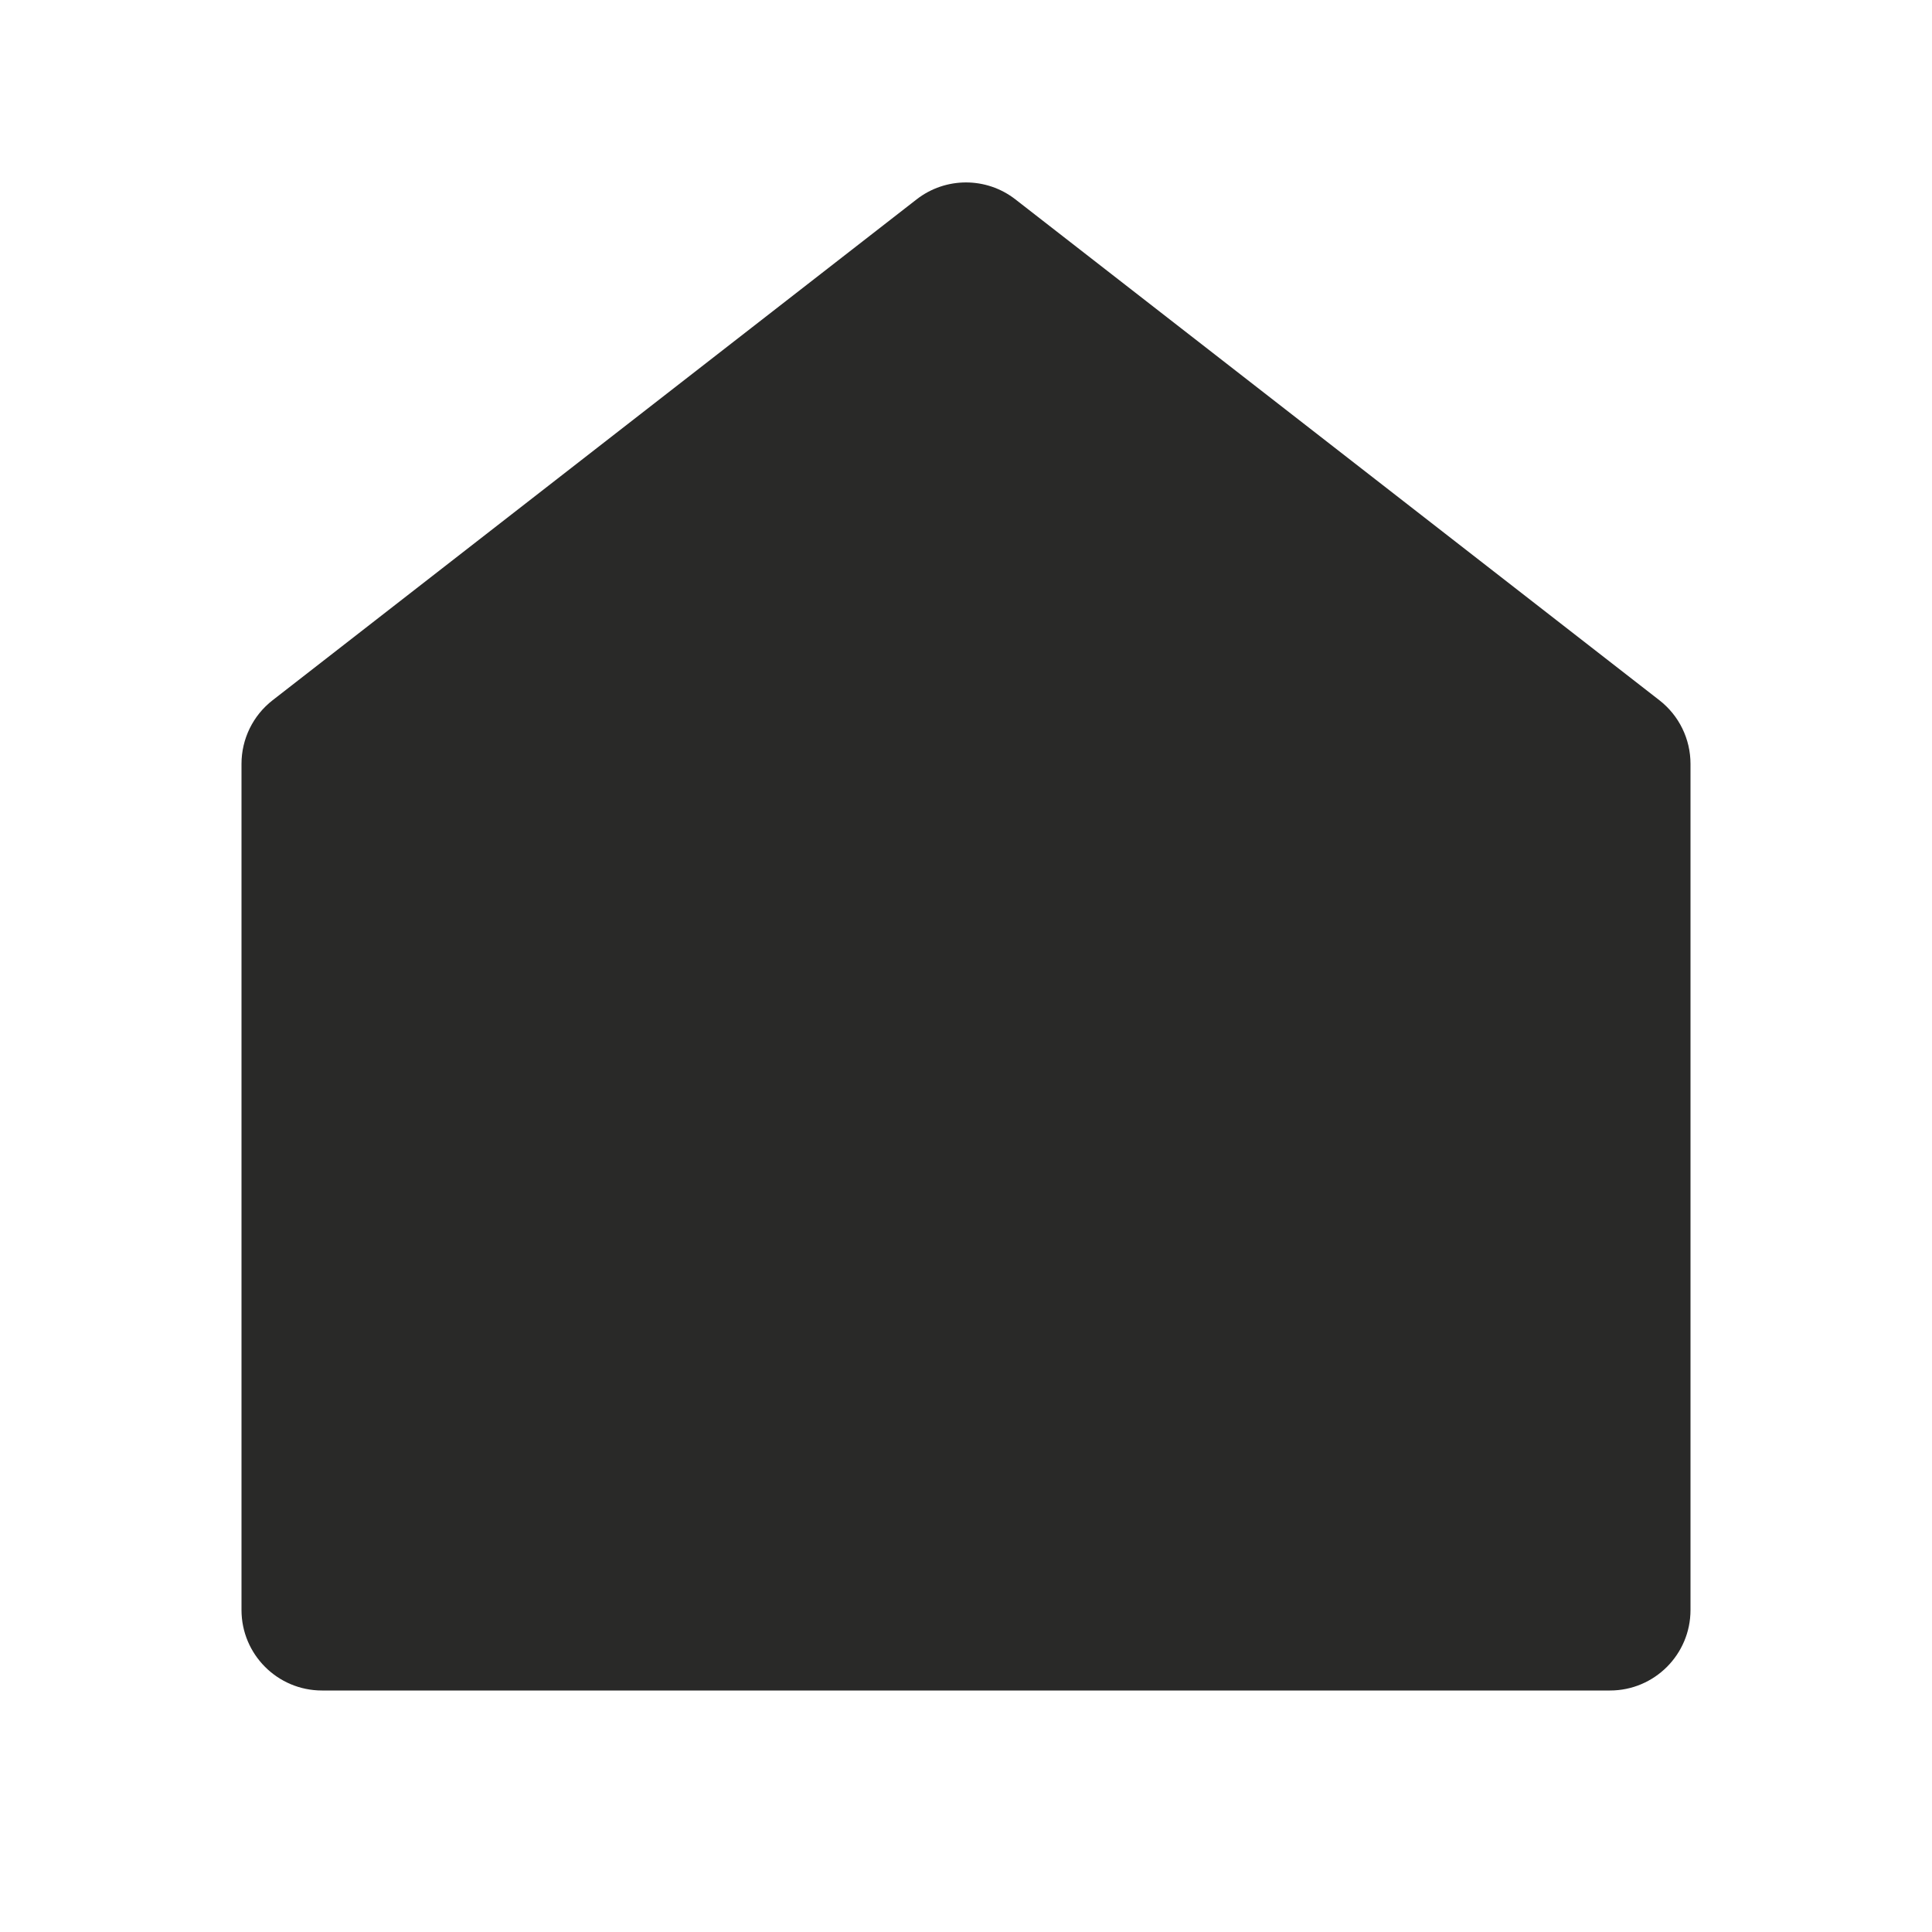
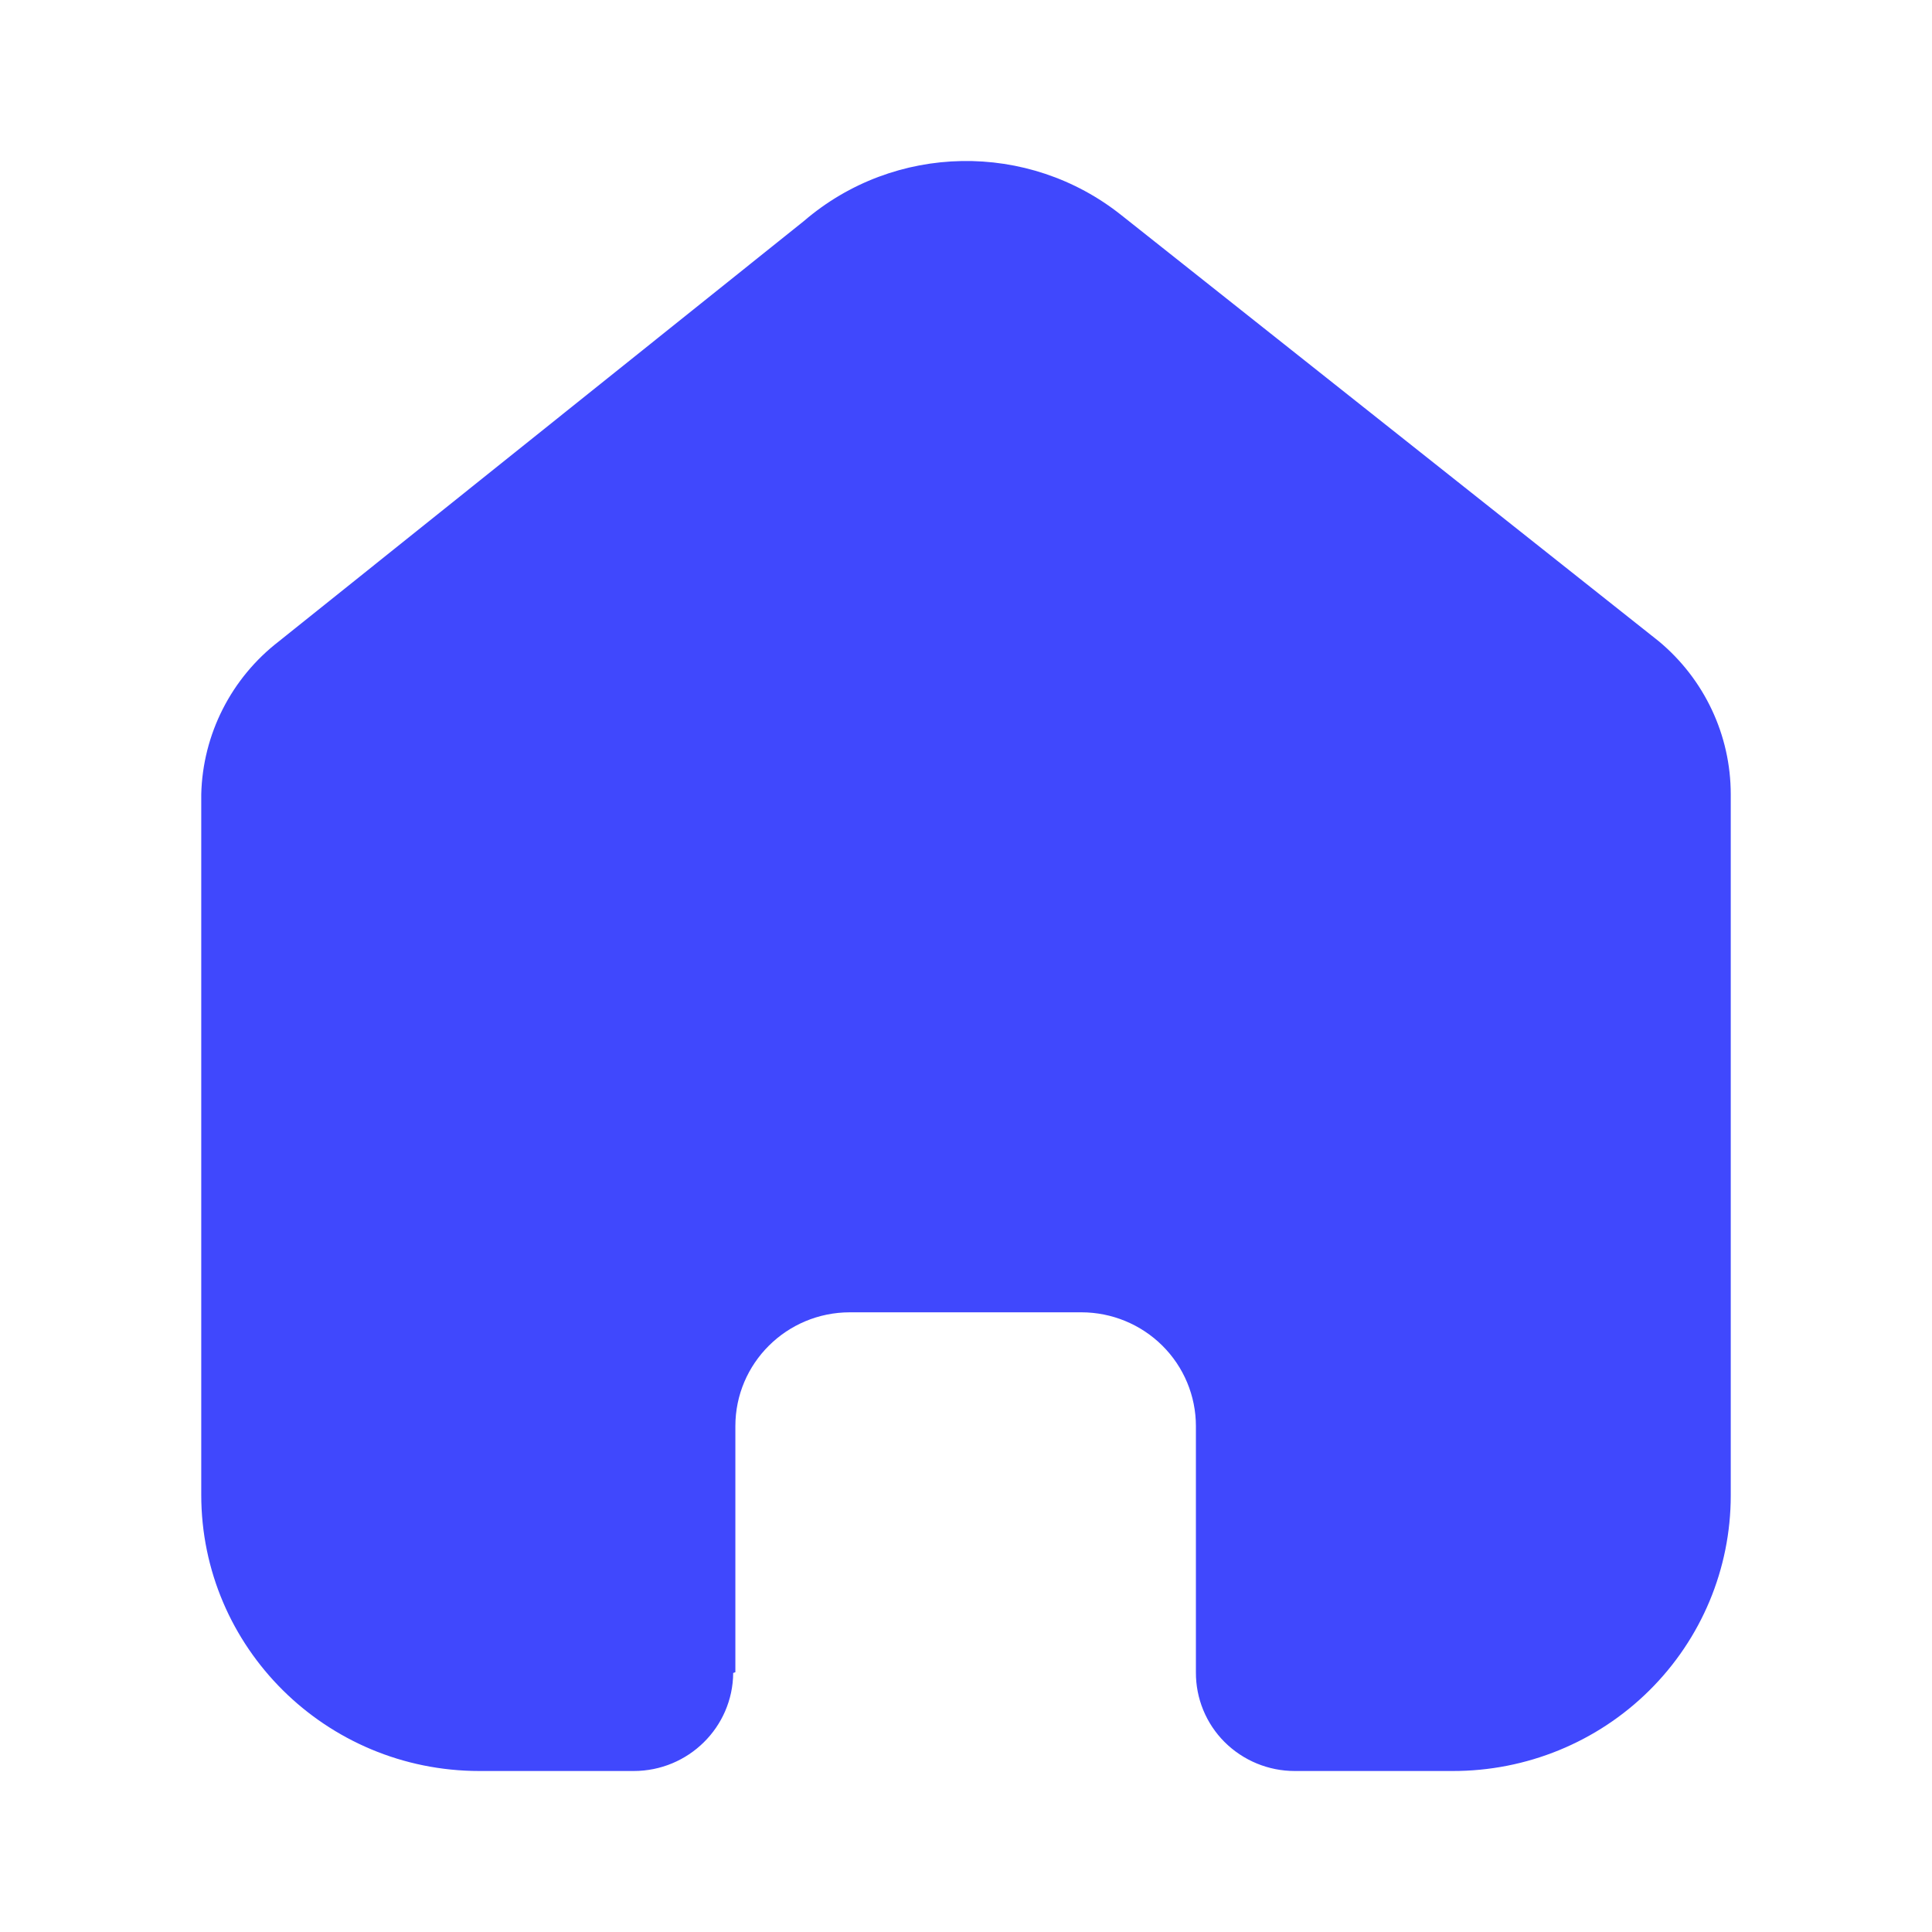
<svg xmlns="http://www.w3.org/2000/svg" width="24" height="24" viewBox="0 0 24 24" fill="none">
-   <path d="M21 20C21 20.552 20.552 21 20 21H4C3.448 21 3 20.552 3 20V9.489C3 9.18 3.142 8.889 3.386 8.699L11.386 2.477C11.747 2.196 12.253 2.196 12.614 2.477L20.614 8.699C20.858 8.889 21 9.18 21 9.489V20Z" fill="#292928" />
+   <path d="M9.135 20.773V17.716C9.135 16.935 9.772 16.302 10.558 16.302H13.433C13.81 16.302 14.172 16.451 14.439 16.716C14.706 16.981 14.856 17.341 14.856 17.716V20.773C14.854 21.098 14.982 21.41 15.212 21.64C15.443 21.87 15.756 22 16.083 22H18.044C18.96 22.002 19.839 21.643 20.487 21.001C21.136 20.359 21.5 19.487 21.5 18.578V9.867C21.5 9.132 21.172 8.436 20.605 7.965L13.934 2.676C12.774 1.749 11.111 1.778 9.985 2.747L3.467 7.965C2.873 8.422 2.518 9.121 2.5 9.867V18.569C2.5 20.464 4.047 22 5.956 22H7.872C8.551 22 9.103 21.456 9.108 20.782L9.135 20.773Z" fill="#4048FD" />
</svg>
